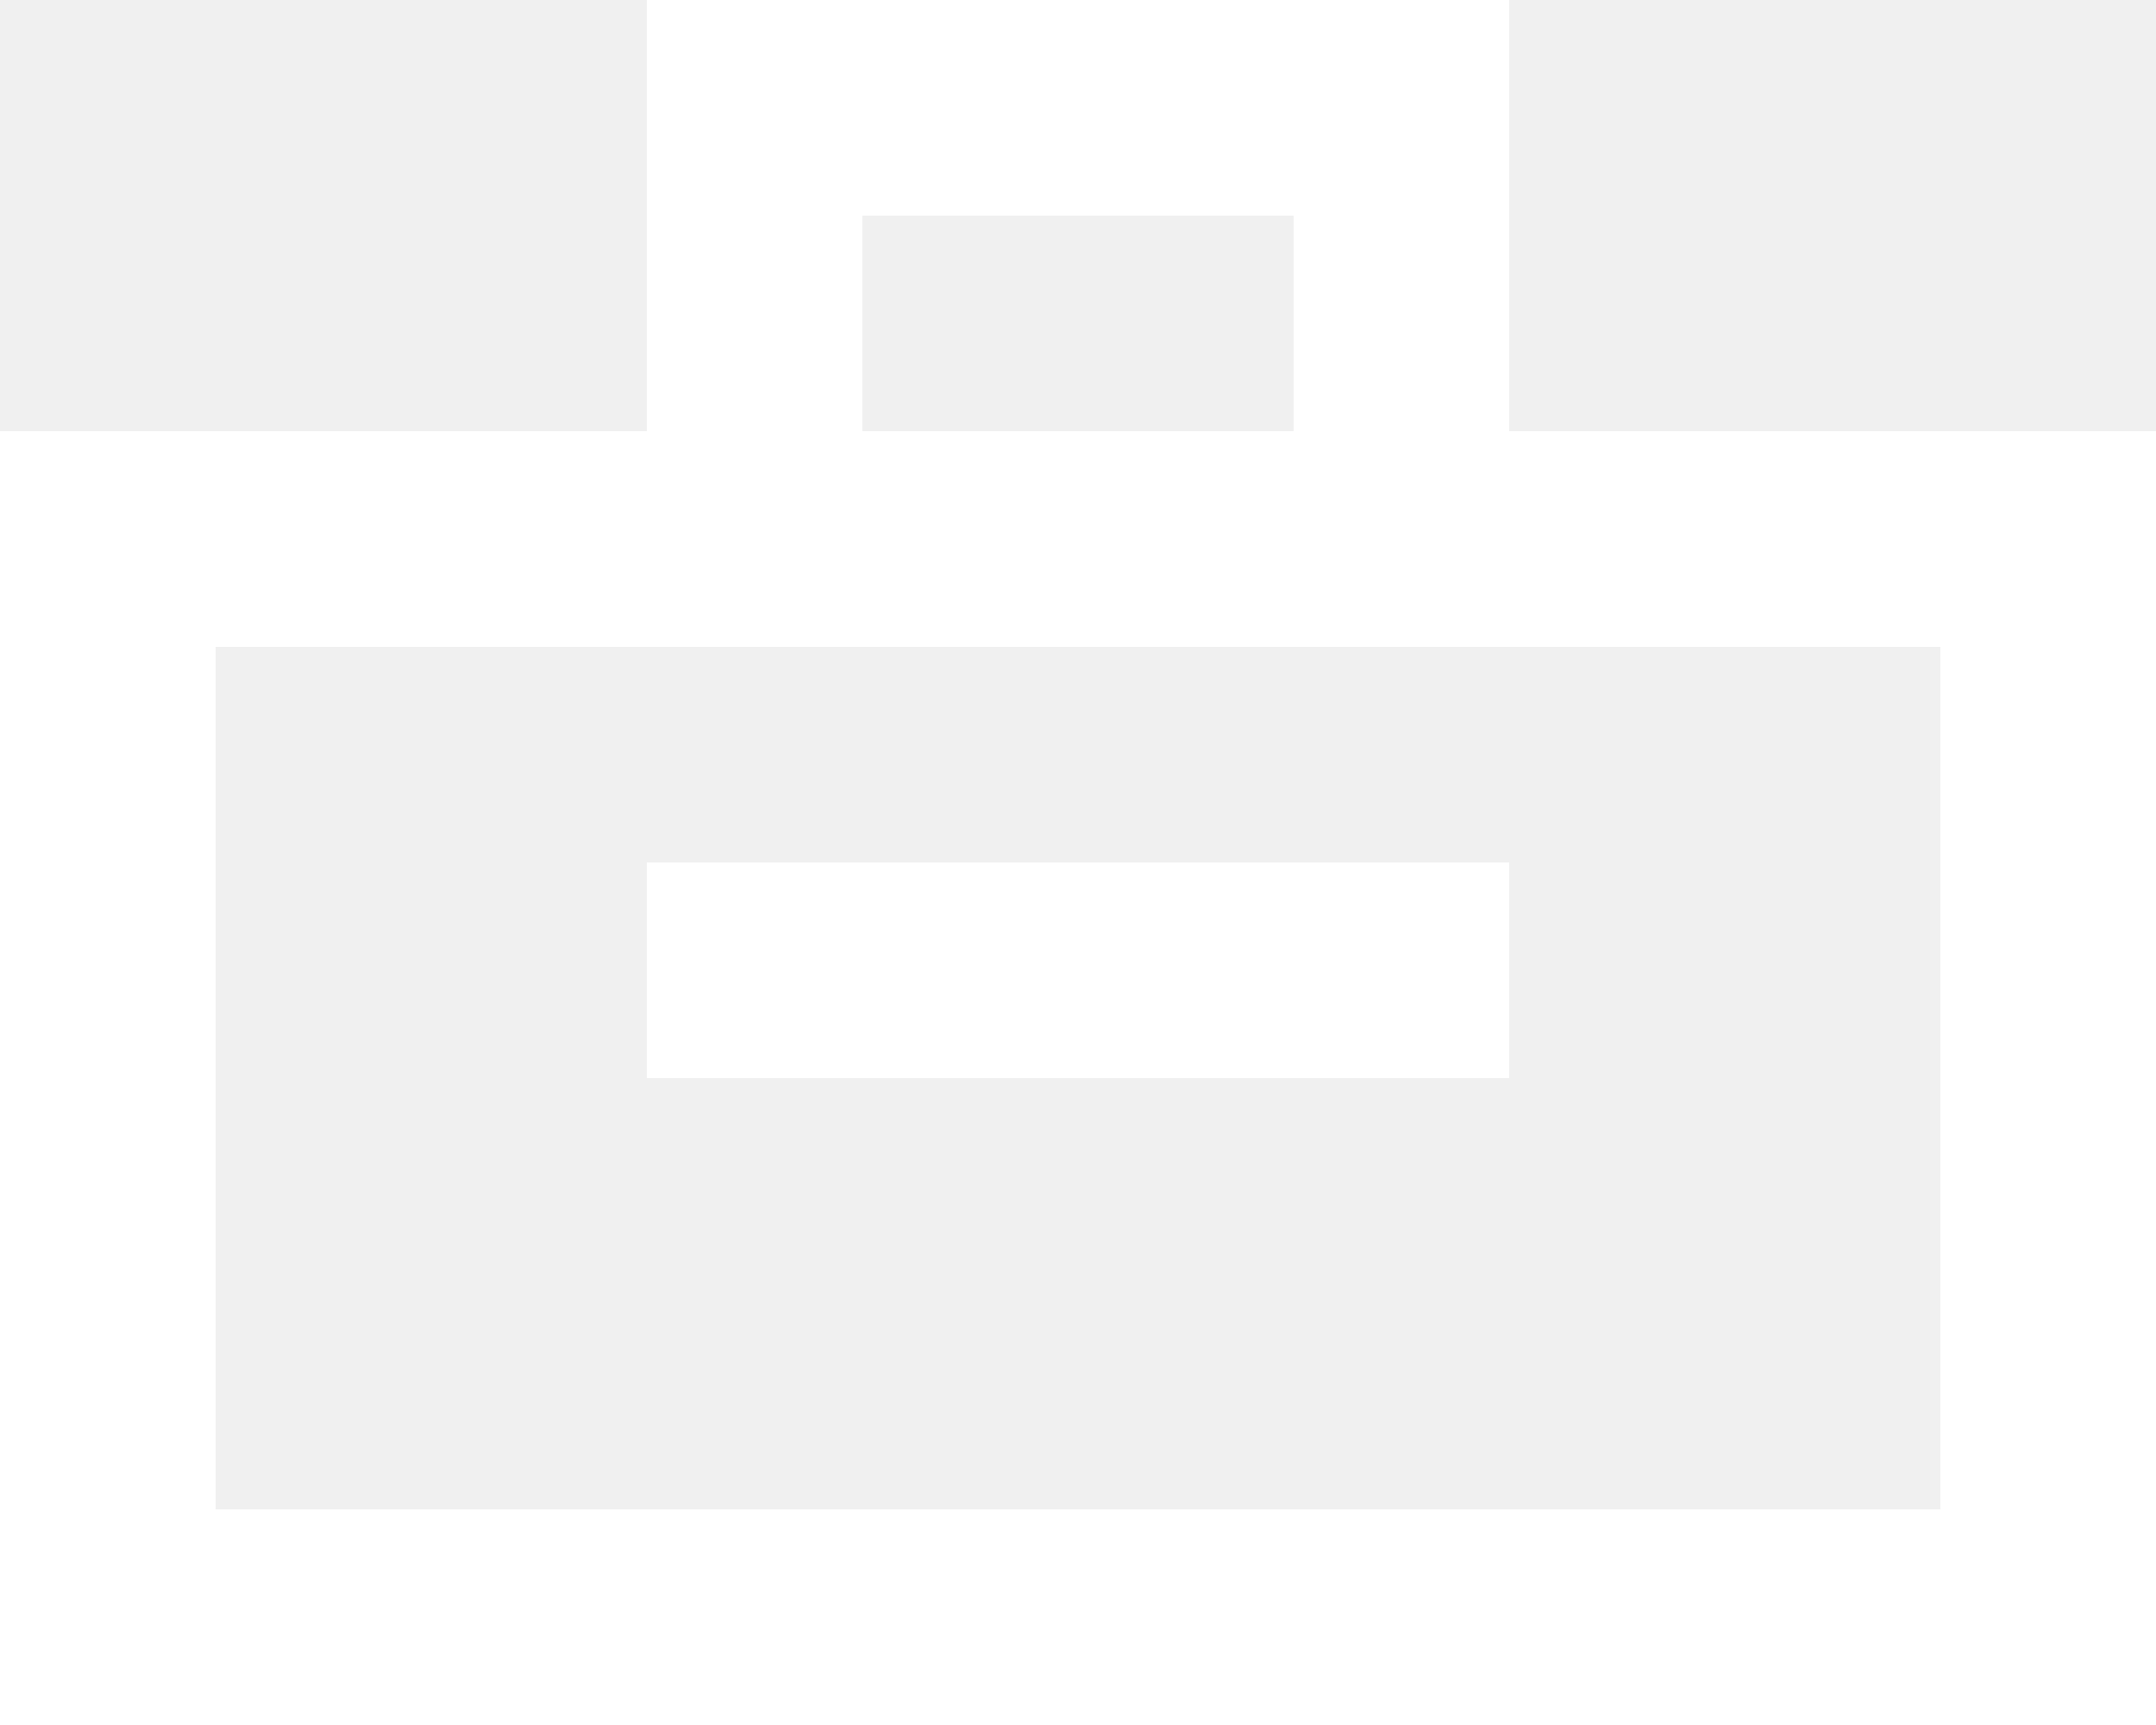
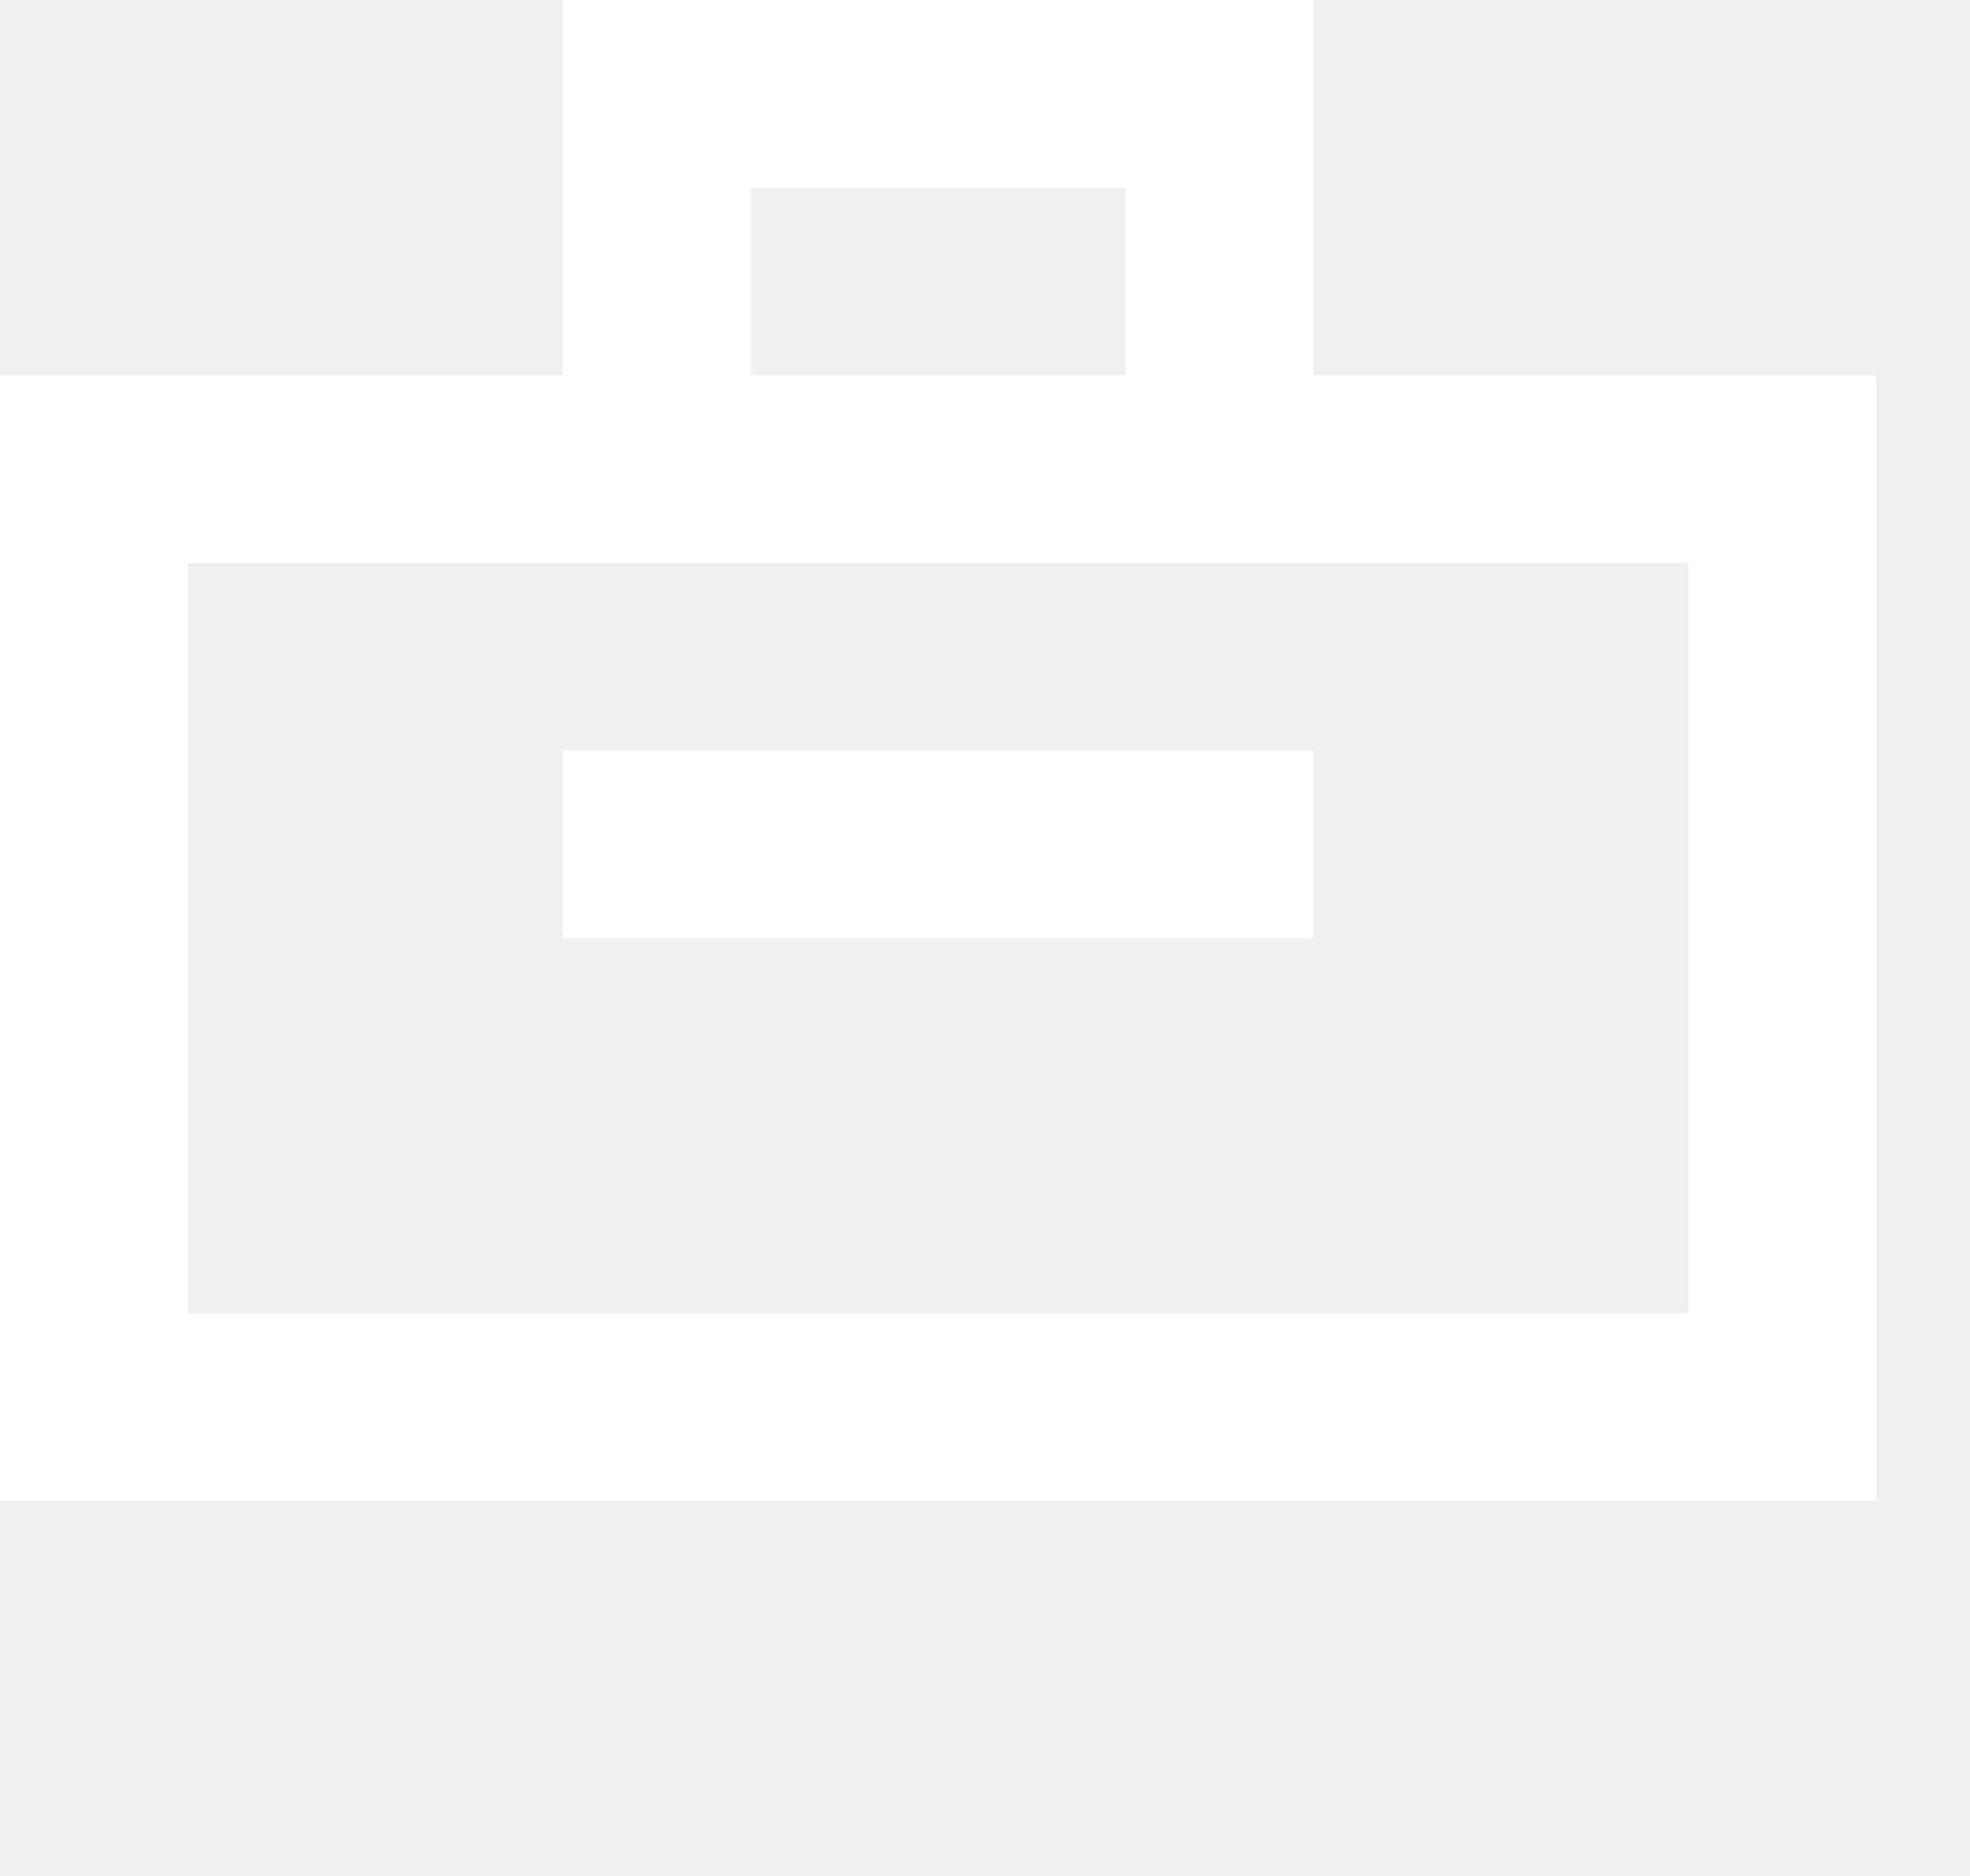
- <svg xmlns="http://www.w3.org/2000/svg" width="20px" height="16px" viewBox="0 0 20 16" version="1.1">
+ <svg xmlns="http://www.w3.org/2000/svg" width="21px" height="20px" viewBox="0 0 21 20" version="1.1">
  <defs />
  <g id="Page-1" stroke="none" stroke-width="1" fill="none" fill-rule="evenodd">
    <g id="Dribbble-Dark-Preview" transform="translate(-100, -4681)" fill="#FFFFFF">
      <g id="icons" transform="translate(56, 160)">
        <path d="M50,4531 L58,4531 L58,4529 L50,4529 L50,4531 Z M46,4535 L62,4535 L62,4527 L46,4527 L46,4535 Z M52,4525 L56,4525 L56,4523 L52,4523 L52,4525 Z M58,4525 L58,4523 L58,4522 L58,4521 L50,4521 L50,4522 L50,4523 L50,4525 L44,4525 L44,4526 L44,4527 L44,4535 L44,4536 L44,4537 L64,4537 L64,4536 L64,4535 L64,4527 L64,4526 L64,4525 L58,4525 Z" id="briefcase-[#807]" />
      </g>
    </g>
  </g>
</svg>
